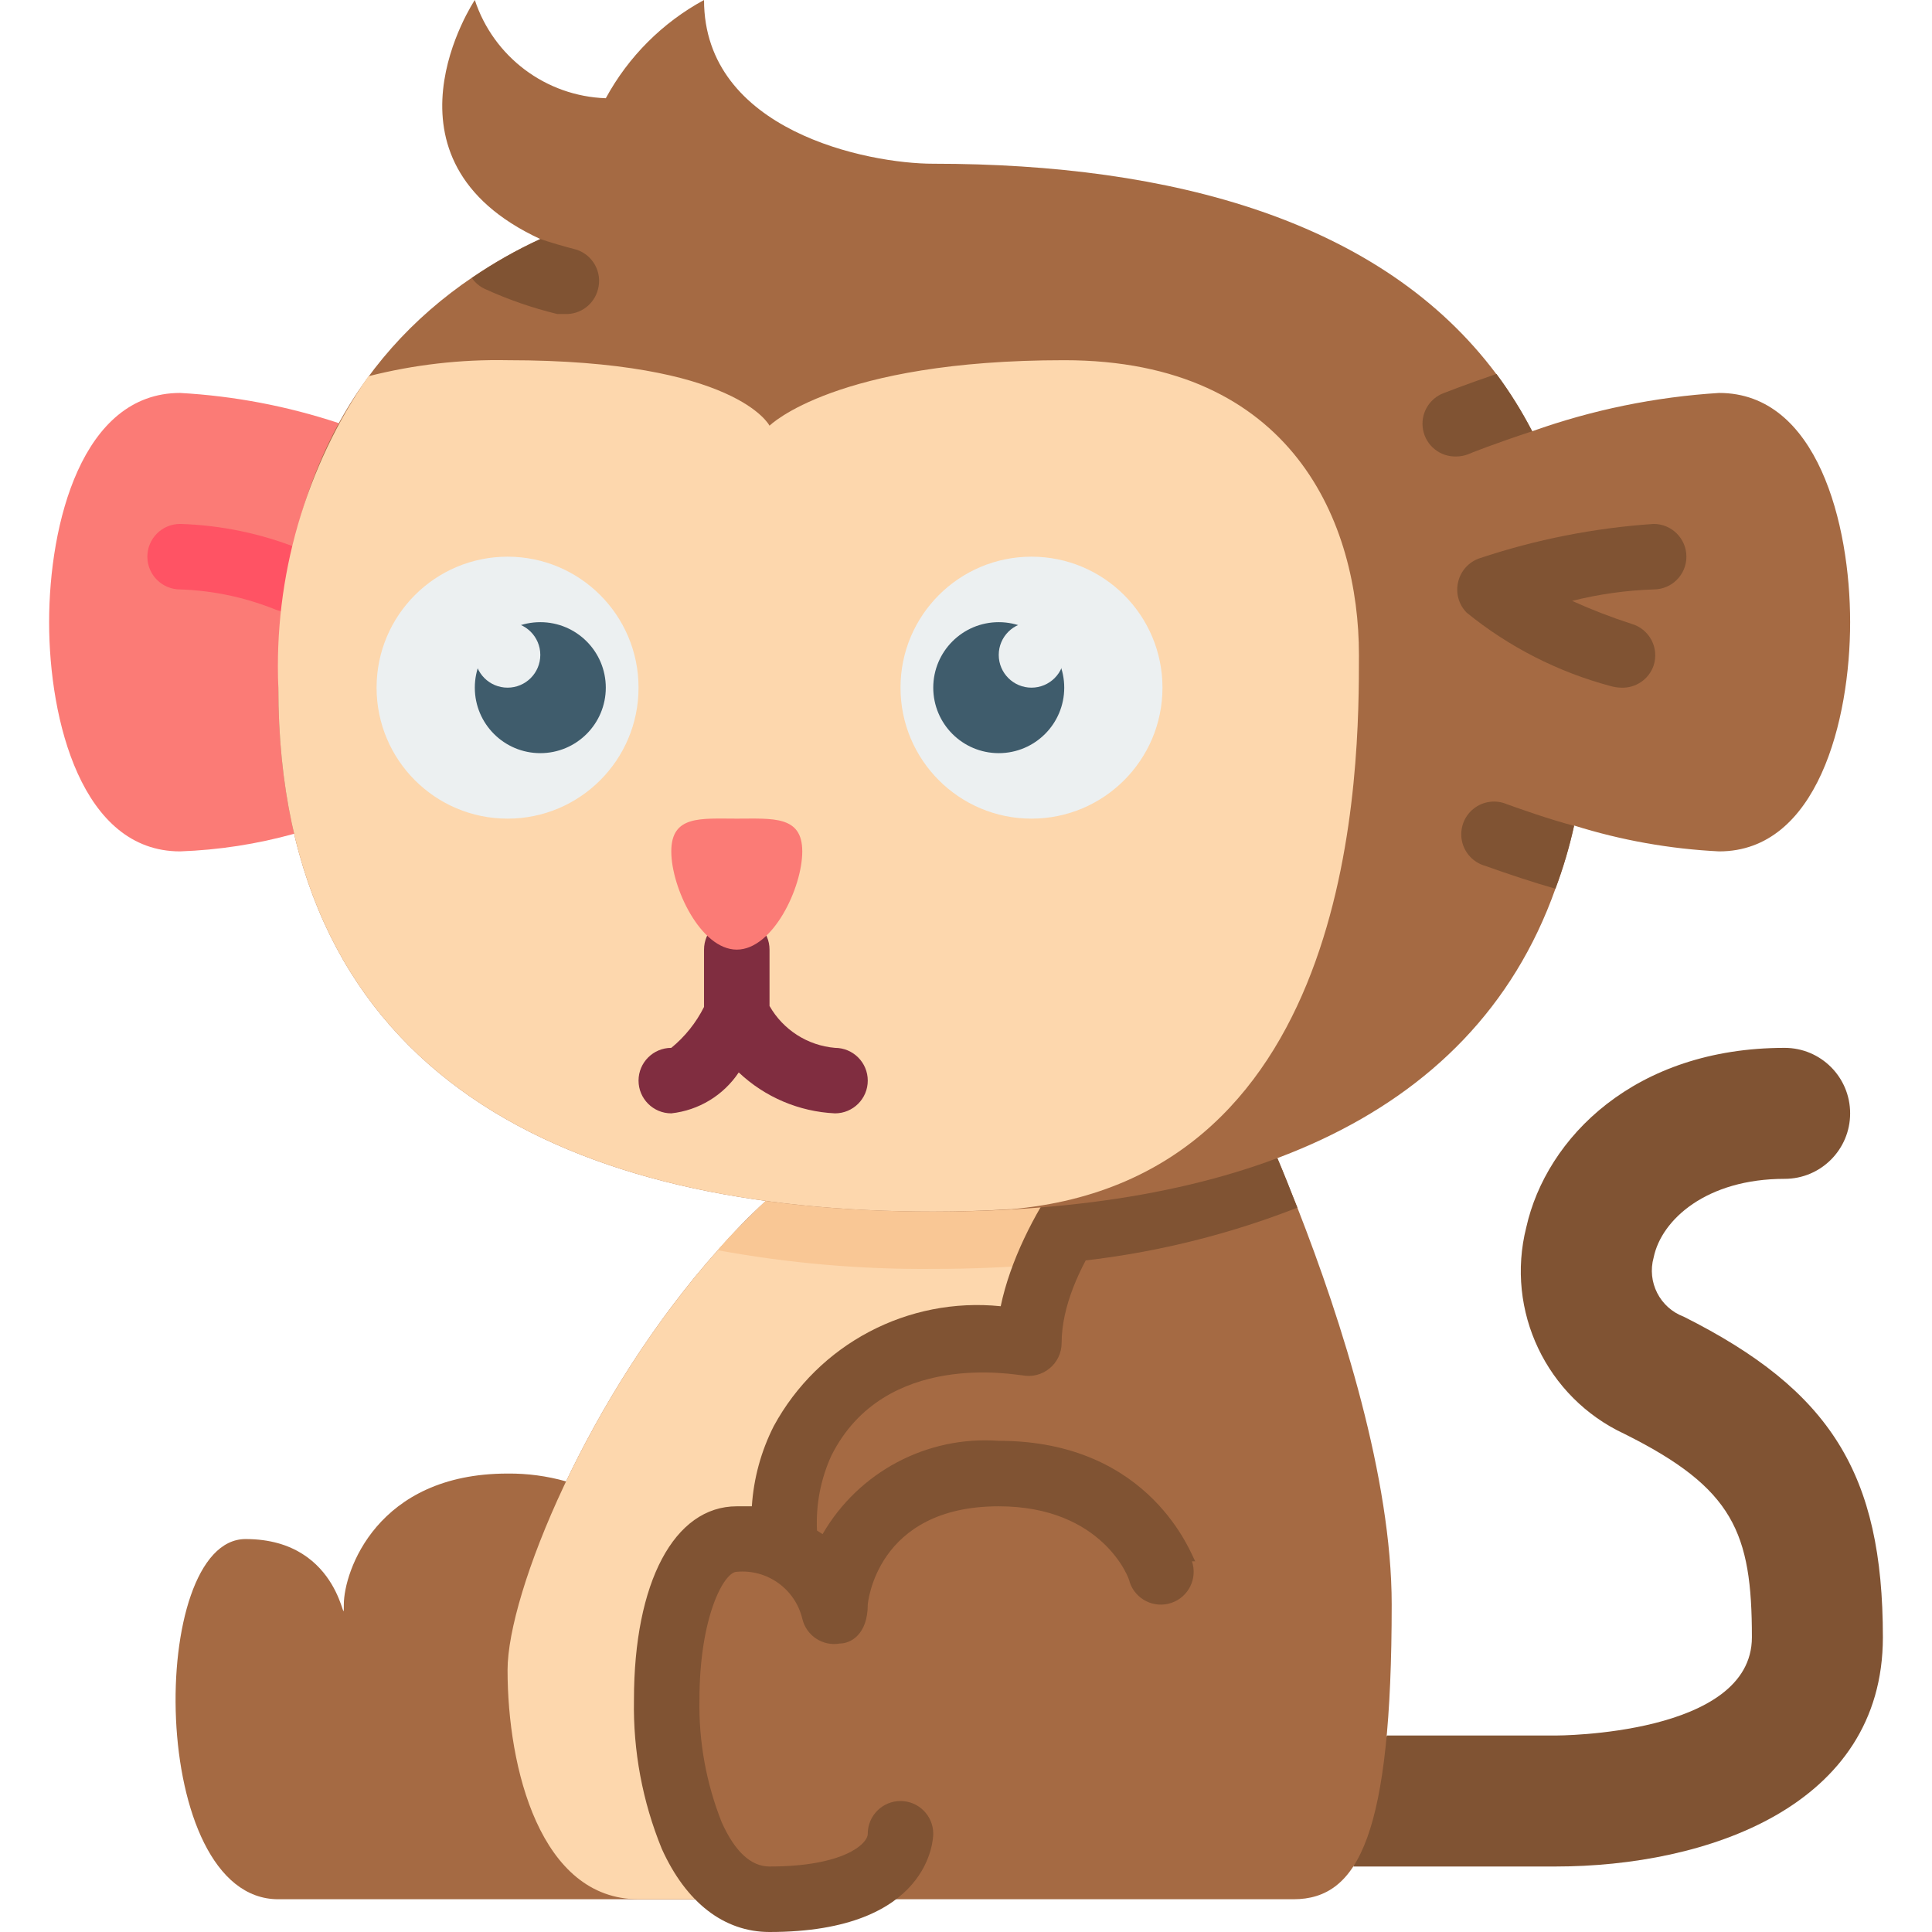
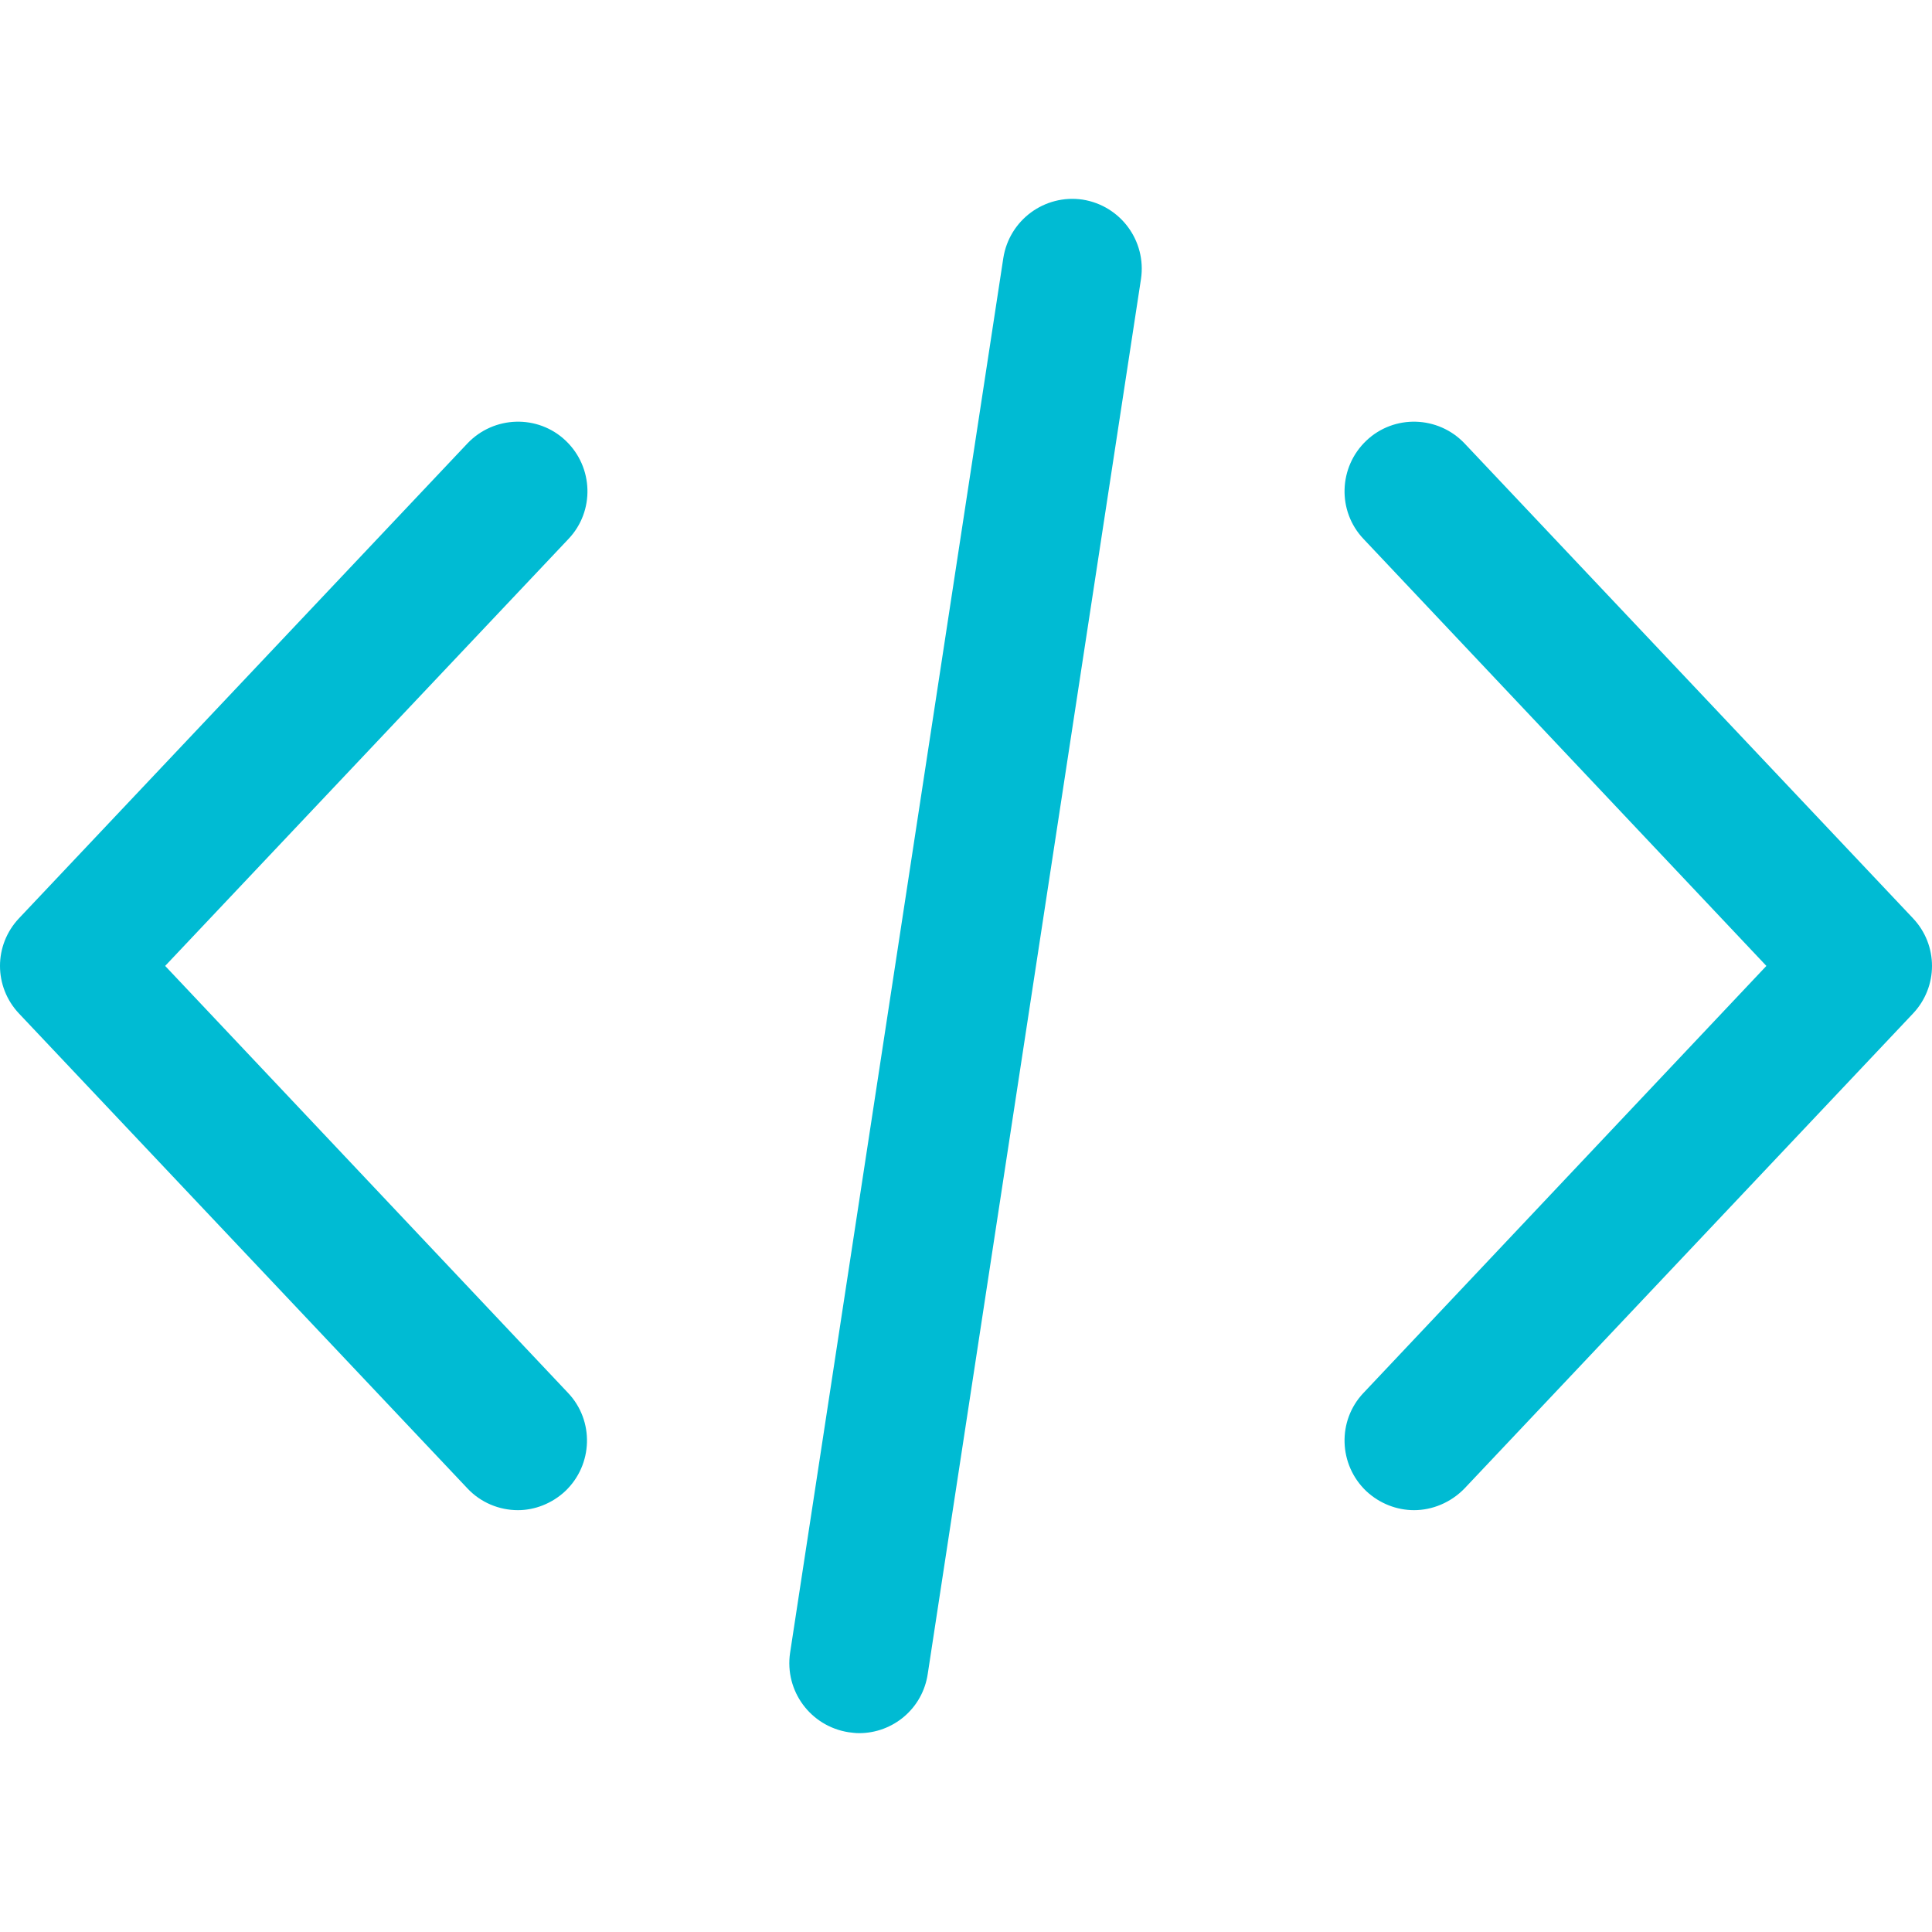
- <svg xmlns="http://www.w3.org/2000/svg" height="512" viewBox="0 0 56 59" width="512">
-   <g id="Page-1" fill="none" fill-rule="evenodd">
-     <g id="019---Monkey" fill-rule="nonzero">
-       <path id="Shape" d="m40.85 53h5.15c.06 0 6 0 6-3 0-3.2-.56-4.55-3.89-6.21-2.385-1.111-3.644-3.759-3-6.31.61-2.73 3.31-5.48 7.89-5.48 1.105 0 2 .895 2 2s-.895 2-2 2c-2.38 0-3.76 1.24-4 2.4-.21.751.19 1.537.92 1.81 4.48 2.25 6.08 4.79 6.08 9.79 0 5.17-5.39 7-10 7h-6.17z" fill="#805333" />
-       <path id="Shape" d="m20 58h-13c-4 0-4-11-1-11s3 3 3 2 1-4 5-4c.605-.006 1.208.075 1.79.24z" fill="#a56a43" />
-       <path id="Shape" d="m41 49c0 7-1 9-3 9h-20c-3 0-4-4-4-7 0-2.35 2.46-8.39 6.42-12.82.462-.53.953-1.034 1.47-1.51l15.62-1.3c.2.47.4 1 .61 1.51 1.37 3.5 2.88 8.27 2.88 12.12z" fill="#a56a43" />
-       <path id="Shape" d="m32.29 35.8c-.732.842-1.338 1.785-1.8 2.8-.354.752-.548 1.569-.57 2.4 0 0-4.92-1-6.92 3-.484 1.032-.665 2.18-.52 3.31-.463-.216-.969-.322-1.48-.31-3 0-3 11 1 11h-4c-3 0-4-4-4-7 0-2.35 2.46-8.39 6.42-12.82.19-.22.39-.44.6-.65s.57-.58.87-.86z" fill="#fdd7ad" />
-       <path id="Shape" d="m38.12 36.88c-2.442.955-5.014 1.535-7.63 1.72.462-1.015 1.068-1.958 1.8-2.8l5.22-.43c.2.47.4.97.61 1.51z" fill="#805333" />
-       <path id="Shape" d="m32.29 35.8c-.732.842-1.338 1.785-1.8 2.8-1.13.1-2.3.15-3.49.15-2.206.02-4.41-.171-6.58-.57.19-.22.39-.44.6-.65s.57-.58.87-.86z" fill="#f9c795" />
-       <path id="Shape" d="m35 47.68c-.1-.15-1.33-3.68-6-3.68-2.191-.158-4.28.949-5.38 2.85l-.17-.11c-.039-.788.112-1.573.44-2.29 1.63-3.25 5.66-2.45 5.83-2.45.294.058.599-.019.83-.21.232-.188.368-.471.37-.77 0-2.26 2.21-4.71 2.66-5.12.379-.244.548-.711.412-1.141-.136-.43-.542-.716-.992-.699-1 0-3.37 3.09-3.94 5.83-2.837-.289-5.569 1.154-6.93 3.66-.387.763-.615 1.596-.67 2.45-.15 0-.3 0-.46 0-1.91 0-3.14 2.32-3.14 5.91-.029 1.559.26 3.107.85 4.55.74 1.64 1.9 2.54 3.29 2.54 4.94 0 5-2.88 5-3 0-.552-.448-1-1-1s-1 .448-1 1c0 .31-.74 1-3 1-.57 0-1.06-.46-1.46-1.35-.472-1.189-.704-2.461-.68-3.74 0-2.53.75-3.91 1.14-3.91.929-.086 1.781.523 2 1.43.12.519.625.854 1.15.76.32 0 .85-.27.85-1.19 0 0 .24-3 4-3 3.17 0 4 2.21 4 2.32.177.525.745.807 1.27.63s.807-.745.63-1.27z" fill="#805333" />
-       <path id="Shape" d="m7.49 25.46c-1.138.317-2.309.498-3.49.54-3 0-4-4-4-7s1-7 4-7c1.647.092 3.274.401 4.84.92z" fill="#fb7b76" />
-       <path id="Shape" d="m7.26 18.68c-.123.001-.246-.023-.36-.07-.924-.371-1.905-.577-2.9-.61-.552 0-1-.448-1-1s.448-1 1-1c1.241.037 2.466.291 3.62.75.445.176.703.643.616 1.113-.088.471-.497.813-.976.817z" fill="#ff5364" />
-       <path id="Shape" d="m55 19c0 3-1 7-4 7-1.504-.074-2.993-.339-4.43-.79-.144.656-.335 1.301-.57 1.93-2.58 7.27-10.11 9.86-19 9.86-11 0-20-4-20-16 0-6 2.27-10.06 5.94-12.54.653-.443 1.342-.831 2.06-1.16-5.25-2.43-2-7.3-2-7.3.573 1.739 2.17 2.937 4 3 .689-1.269 1.731-2.311 3-3 0 4 5 5 7 5 7.31 0 13.71 1.75 17.2 6.43.409.55.774 1.132 1.09 1.74 1.839-.655 3.761-1.049 5.71-1.17 3 0 4 4 4 7z" fill="#a56a43" />
-       <path id="Shape" d="m16.76 8.84c-.117.453-.532.765-1 .75h-.24c-.763-.185-1.506-.443-2.22-.77-.156-.074-.291-.188-.39-.33.662-.455 1.361-.853 2.09-1.19.33.11.7.22 1.09.32.516.159.813.699.67 1.22z" fill="#805333" />
-       <path id="Shape" d="m40 20c0 3.33 0 16-10.64 16.93h-.05c-.76.047-1.53.07-2.31.07-11 0-20-4-20-16-.142-3.385.823-6.724 2.75-9.51 1.388-.353 2.818-.518 4.25-.49 7 0 8 2 8 2s2-2 9-2 9 5 9 9z" fill="#fdd7ad" />
-       <path id="Shape" d="m45.29 13.17c-1.13.37-1.94.69-1.95.7-.118.047-.243.07-.37.07-.491.015-.92-.33-1.012-.812-.092-.483.18-.961.642-1.128 0 0 .66-.26 1.6-.58.41.553.774 1.138 1.09 1.75z" fill="#805333" />
-       <path id="Shape" d="m46.57 25.22c-.145.653-.335 1.294-.57 1.92-.7-.2-1.42-.44-2.15-.7-.358-.102-.63-.395-.705-.76s.059-.742.348-.977c.289-.235.685-.29 1.027-.143.48.17 1.23.44 2.05.66z" fill="#805333" />
-       <circle id="Oval" cx="30" cy="21" fill="#ecf0f1" r="4" />
-       <circle id="Oval" cx="14" cy="21" fill="#ecf0f1" r="4" />
-       <path id="Shape" d="m24 32c-.837-.071-1.585-.55-2-1.28v-1.72c0-.552-.448-1-1-1s-1 .448-1 1v1.75c-.242.482-.582.908-1 1.25-.552 0-1 .448-1 1s.448 1 1 1c.838-.092 1.592-.549 2.06-1.25.799.755 1.842 1.199 2.94 1.25.552 0 1-.448 1-1s-.448-1-1-1z" fill="#802d40" />
-       <path id="Shape" d="m48 21c-.108-.003-.216-.02-.32-.05-1.605-.43-3.1-1.193-4.39-2.24-.244-.247-.342-.603-.26-.94.078-.336.324-.608.65-.72 1.721-.575 3.509-.928 5.32-1.05.552 0 1 .448 1 1s-.448 1-1 1c-.84.028-1.675.145-2.49.35.59.267 1.194.501 1.81.7.262.074.482.251.61.49s.154.521.07.78c-.143.425-.552.703-1 .68z" fill="#805333" />
-       <path id="Shape" d="m23 26c0 1.11-.9 3-2 3s-2-1.89-2-3 .9-1 2-1 2-.1 2 1z" fill="#fb7b76" />
-       <circle id="Oval" cx="15" cy="21" fill="#3f5c6c" r="2" />
-       <circle id="Oval" cx="29" cy="21" fill="#3f5c6c" r="2" />
-       <g fill="#ecf0f1">
-         <circle id="Oval" cx="14" cy="20" r="1" />
-         <circle id="Oval" cx="30" cy="20" r="1" />
-       </g>
-     </g>
+ <svg xmlns="http://www.w3.org/2000/svg" version="1.1" id="Capa_1" x="0px" y="0px" viewBox="0 0 416.75 416.75" style="enable-background:new 0 0 416.75 416.75;" xml:space="preserve">
+   <g>
+     <path style="fill:#00BBD3;" d="M305.025,325.756c-3.7,0-7.4-1.4-10.3-4.1c-6-5.7-6.3-15.2-0.6-21.2l86.9-92.1l-86.9-92.1   c-5.7-6-5.4-15.5,0.6-21.2s15.5-5.4,21.2,0.6l96.7,102.4c5.5,5.8,5.5,14.8,0,20.6l-96.7,102.4   C312.925,324.156,308.925,325.756,305.025,325.756z" />
+     <path style="fill:#00BBD3;" d="M111.725,325.756c-4,0-8-1.6-10.9-4.7l-96.7-102.4c-5.5-5.8-5.5-14.8,0-20.6l96.7-102.4   c5.7-6,15.2-6.3,21.2-0.6s6.3,15.2,0.6,21.2l-87,92.1l86.9,92.1c5.7,6,5.4,15.5-0.6,21.2   C119.025,324.356,115.325,325.756,111.725,325.756z" />
+     <path style="fill:#00BBD3;" d="M185.325,373.856c-0.8,0-1.5-0.1-2.3-0.2c-8.2-1.3-13.8-8.9-12.6-17.1l46-300.9   c1.3-8.2,8.9-13.8,17.1-12.6c8.2,1.3,13.8,8.9,12.6,17.1l-46,300.9C199.025,368.556,192.625,373.856,185.325,373.856z" />
  </g>
+   <g>
+ </g>
+   <g>
+ </g>
+   <g>
+ </g>
+   <g>
+ </g>
+   <g>
+ </g>
+   <g>
+ </g>
+   <g>
+ </g>
+   <g>
+ </g>
+   <g>
+ </g>
+   <g>
+ </g>
+   <g>
+ </g>
+   <g>
+ </g>
+   <g>
+ </g>
+   <g>
+ </g>
+   <g>
+ </g>
</svg>
